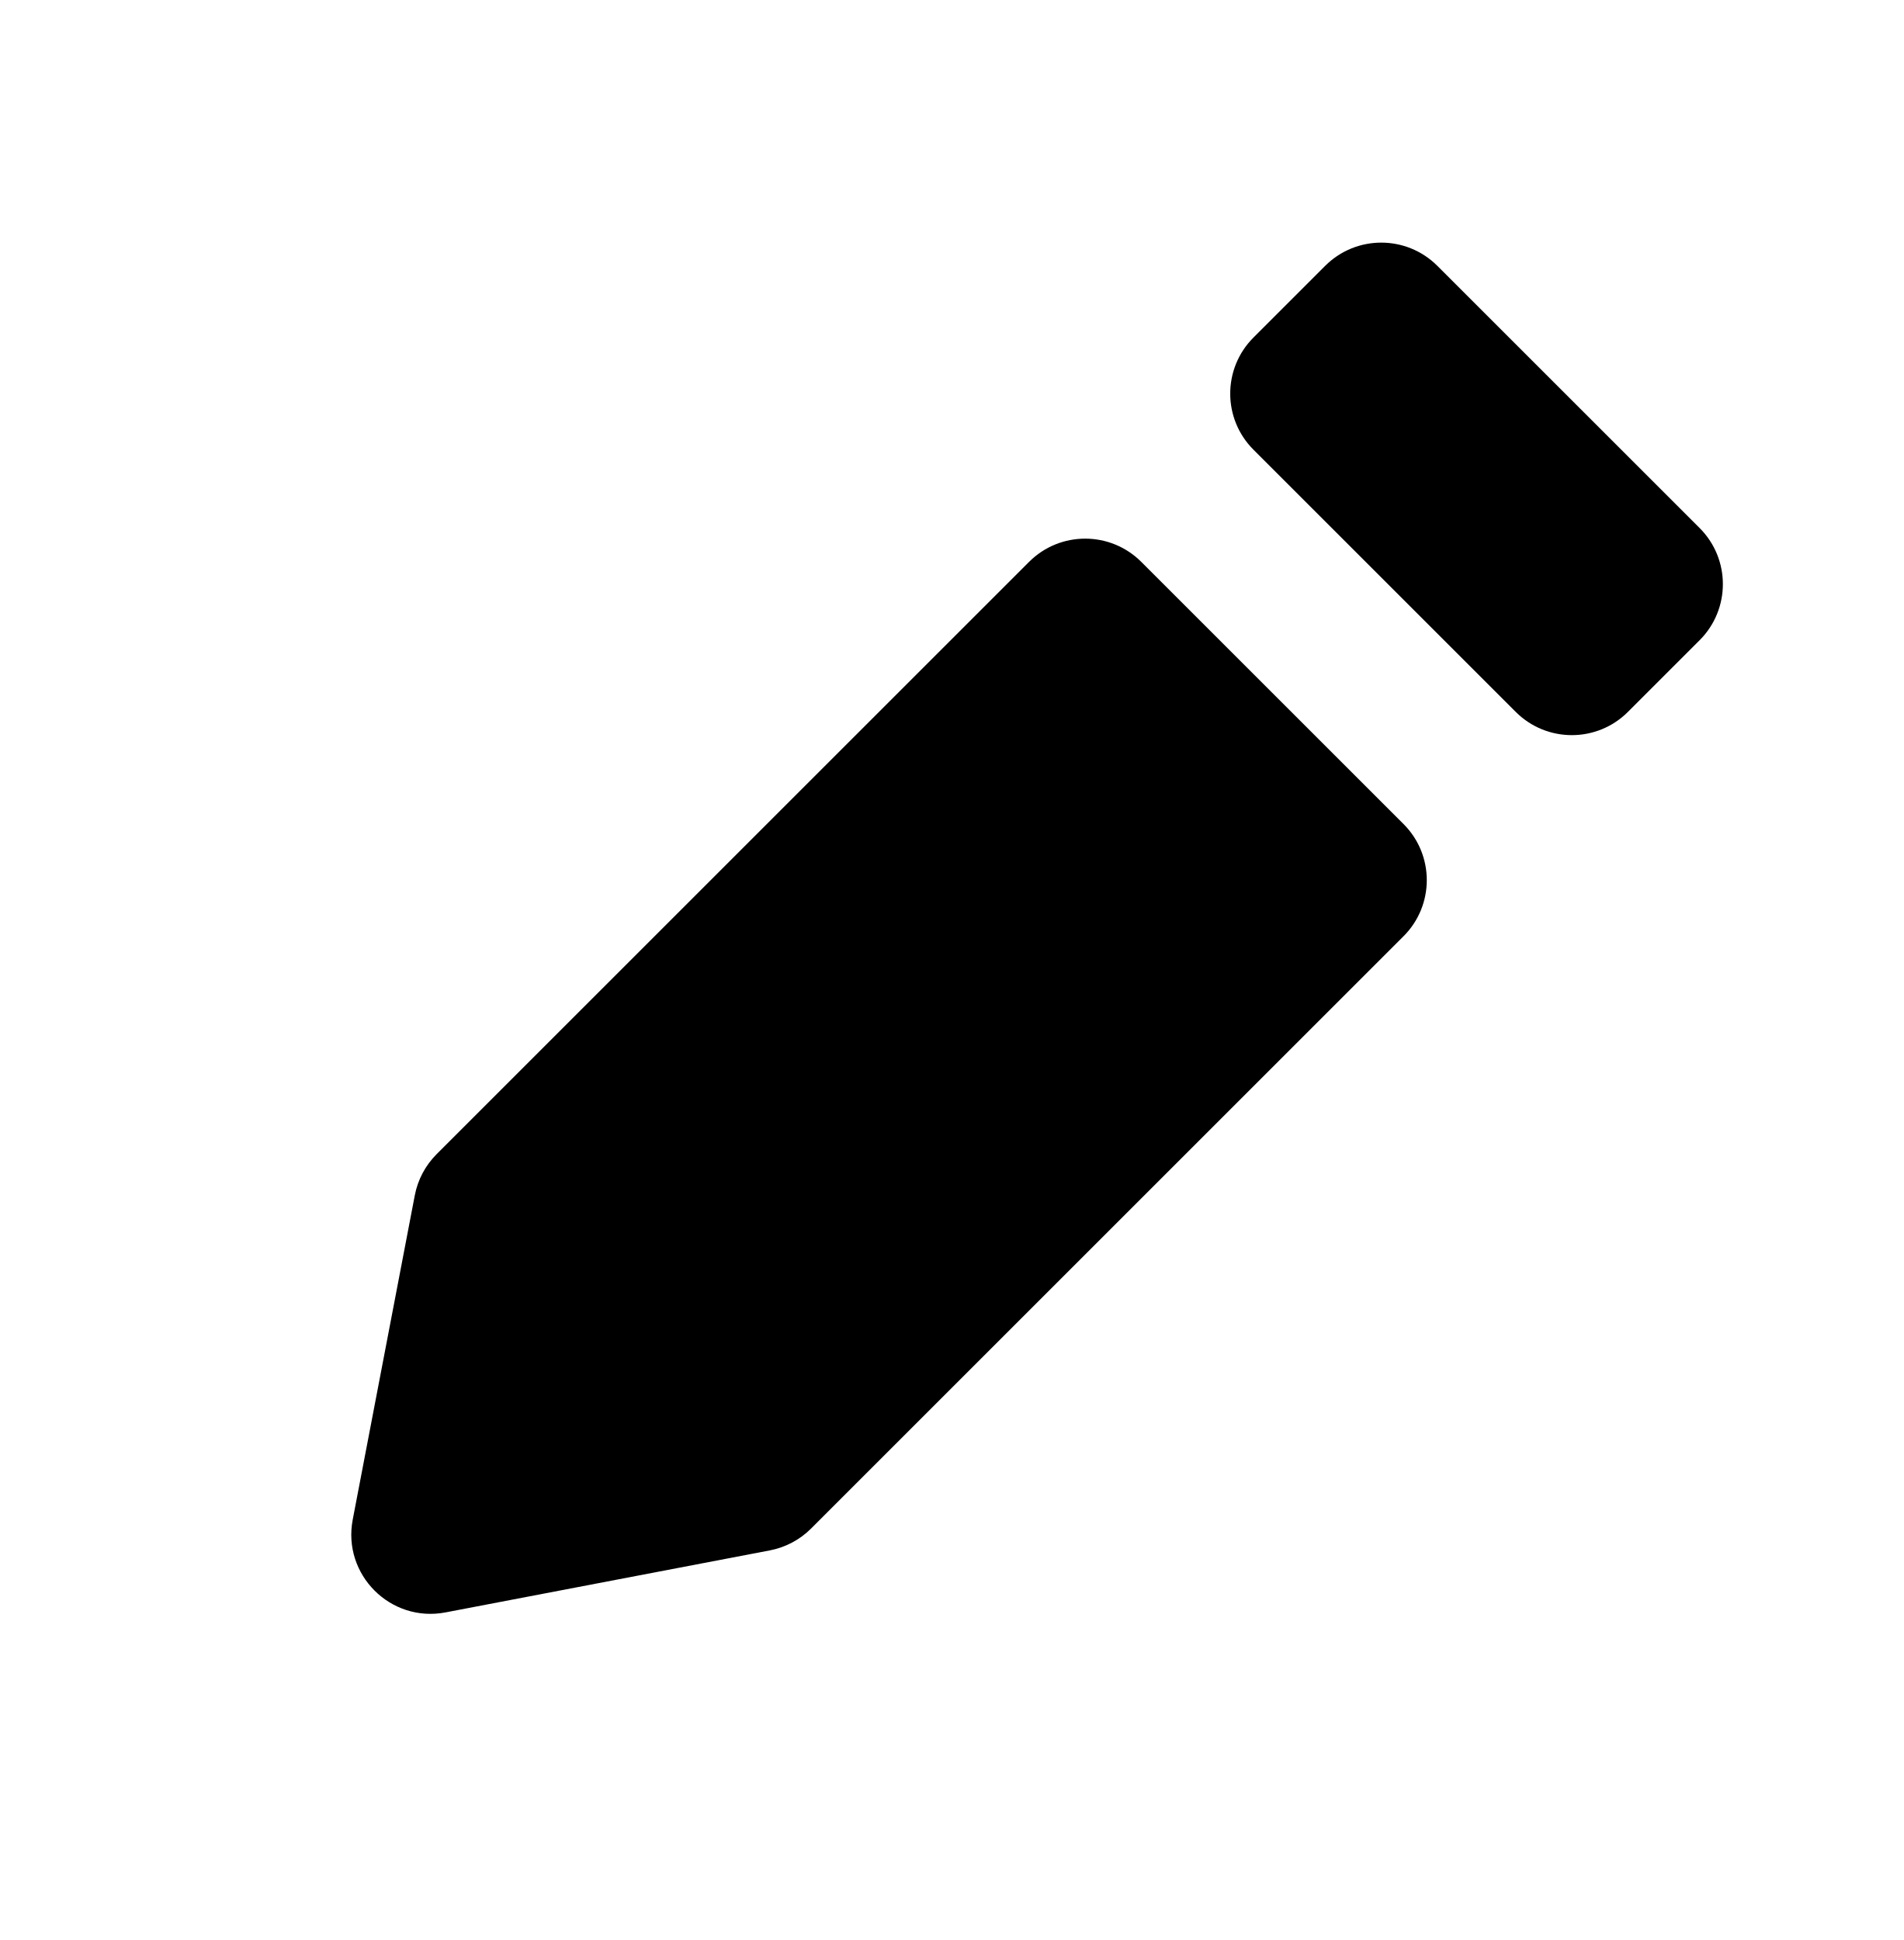
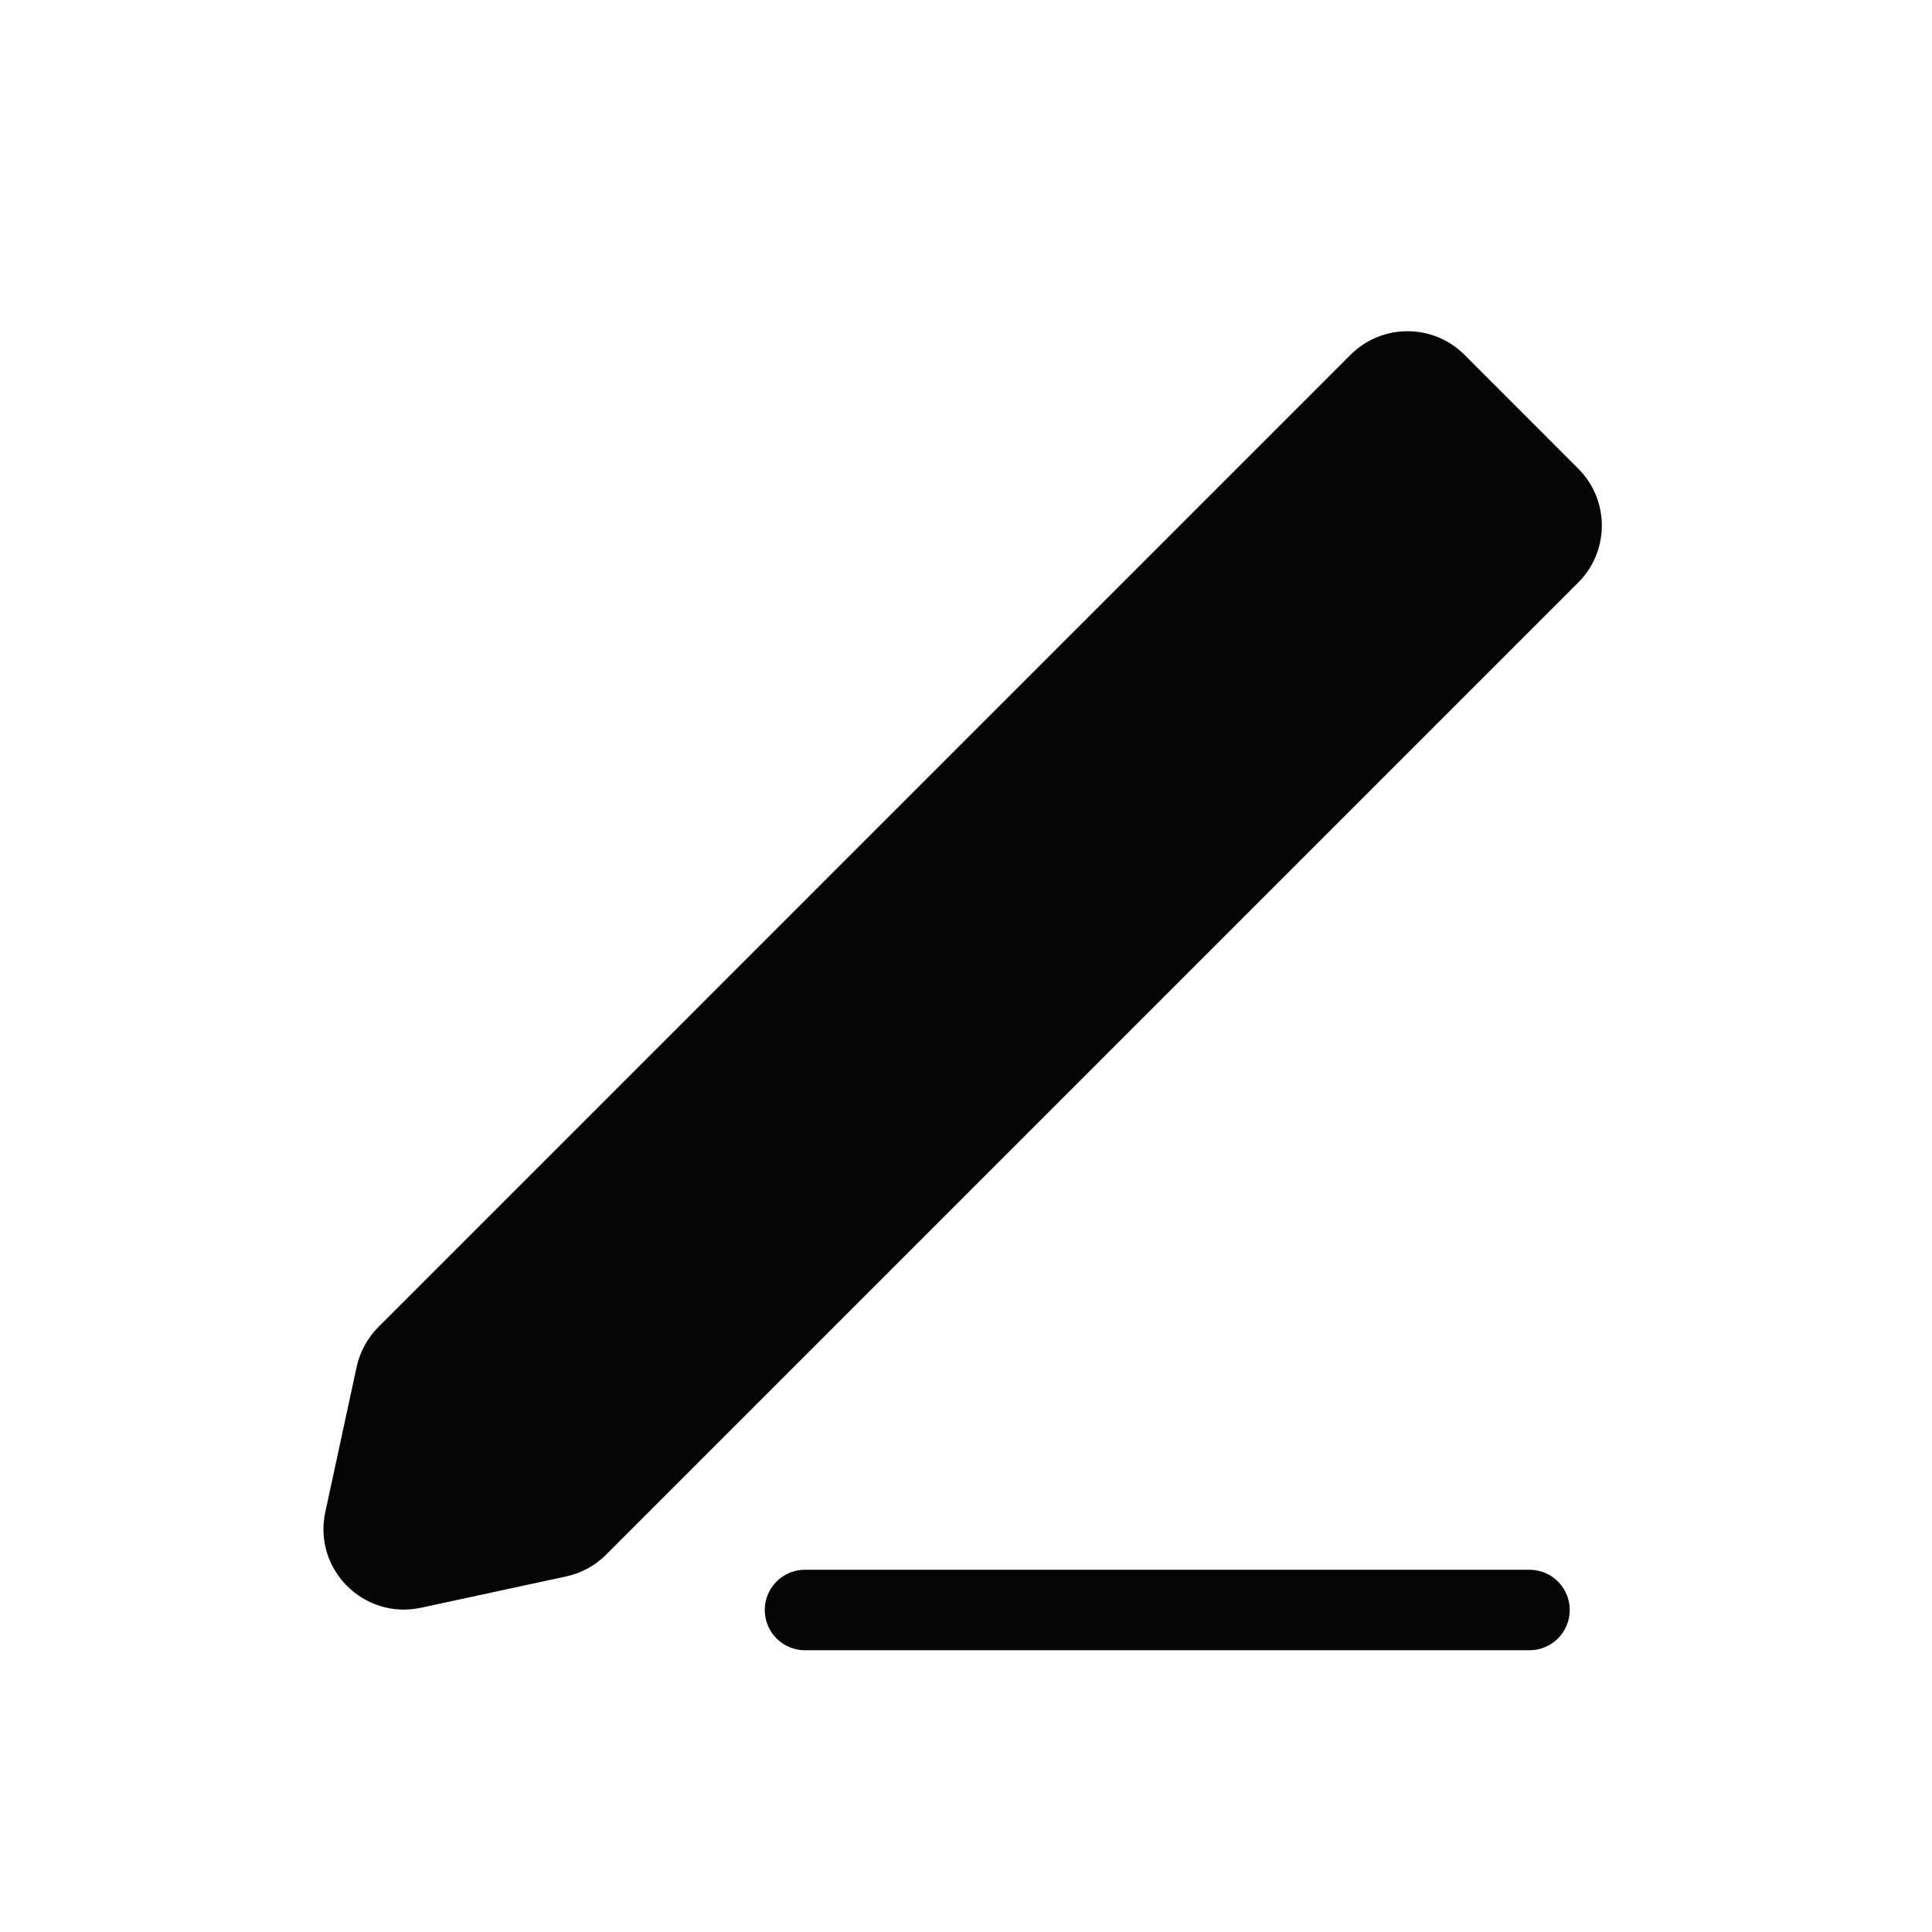
- <svg xmlns="http://www.w3.org/2000/svg" width="52" height="53" viewBox="0 0 52 53" fill="none">
-   <path d="M36.194 7.263C37.04 6.417 38.412 6.417 39.258 7.263L46.422 14.426C47.268 15.272 47.268 16.644 46.422 17.49L44.463 19.449C43.617 20.295 42.245 20.295 41.399 19.449L34.236 12.286C33.389 11.439 33.389 10.068 34.236 9.221L36.194 7.263Z" fill="black" />
-   <path d="M38.335 25.577C39.181 24.731 39.181 23.359 38.335 22.513L31.171 15.35C30.325 14.504 28.953 14.504 28.107 15.35L11.925 31.532C11.618 31.839 11.41 32.231 11.329 32.657L9.634 41.515C9.347 43.018 10.666 44.338 12.169 44.05L21.027 42.356C21.453 42.274 21.845 42.067 22.152 41.76L38.335 25.577Z" fill="black" />
+ <svg xmlns="http://www.w3.org/2000/svg" width="24" height="24" viewBox="0 0 24 24" fill="none">
+   <path d="M16.777 4.407C17.168 4.017 17.801 4.017 18.192 4.407L19.606 5.822C19.996 6.212 19.996 6.845 19.606 7.236L7.529 19.313C7.393 19.449 7.221 19.543 7.033 19.583L5.23 19.972C4.519 20.125 3.888 19.494 4.041 18.784L4.43 16.981C4.471 16.793 4.565 16.62 4.701 16.484L16.777 4.407Z" fill="#050505" />
+   <path fill-rule="evenodd" clip-rule="evenodd" d="M9.5 20C9.5 19.724 9.724 19.5 10 19.5H19C19.276 19.5 19.5 19.724 19.5 20C19.5 20.276 19.276 20.5 19 20.5H10C9.724 20.5 9.5 20.276 9.5 20Z" fill="#050505" />
</svg>
